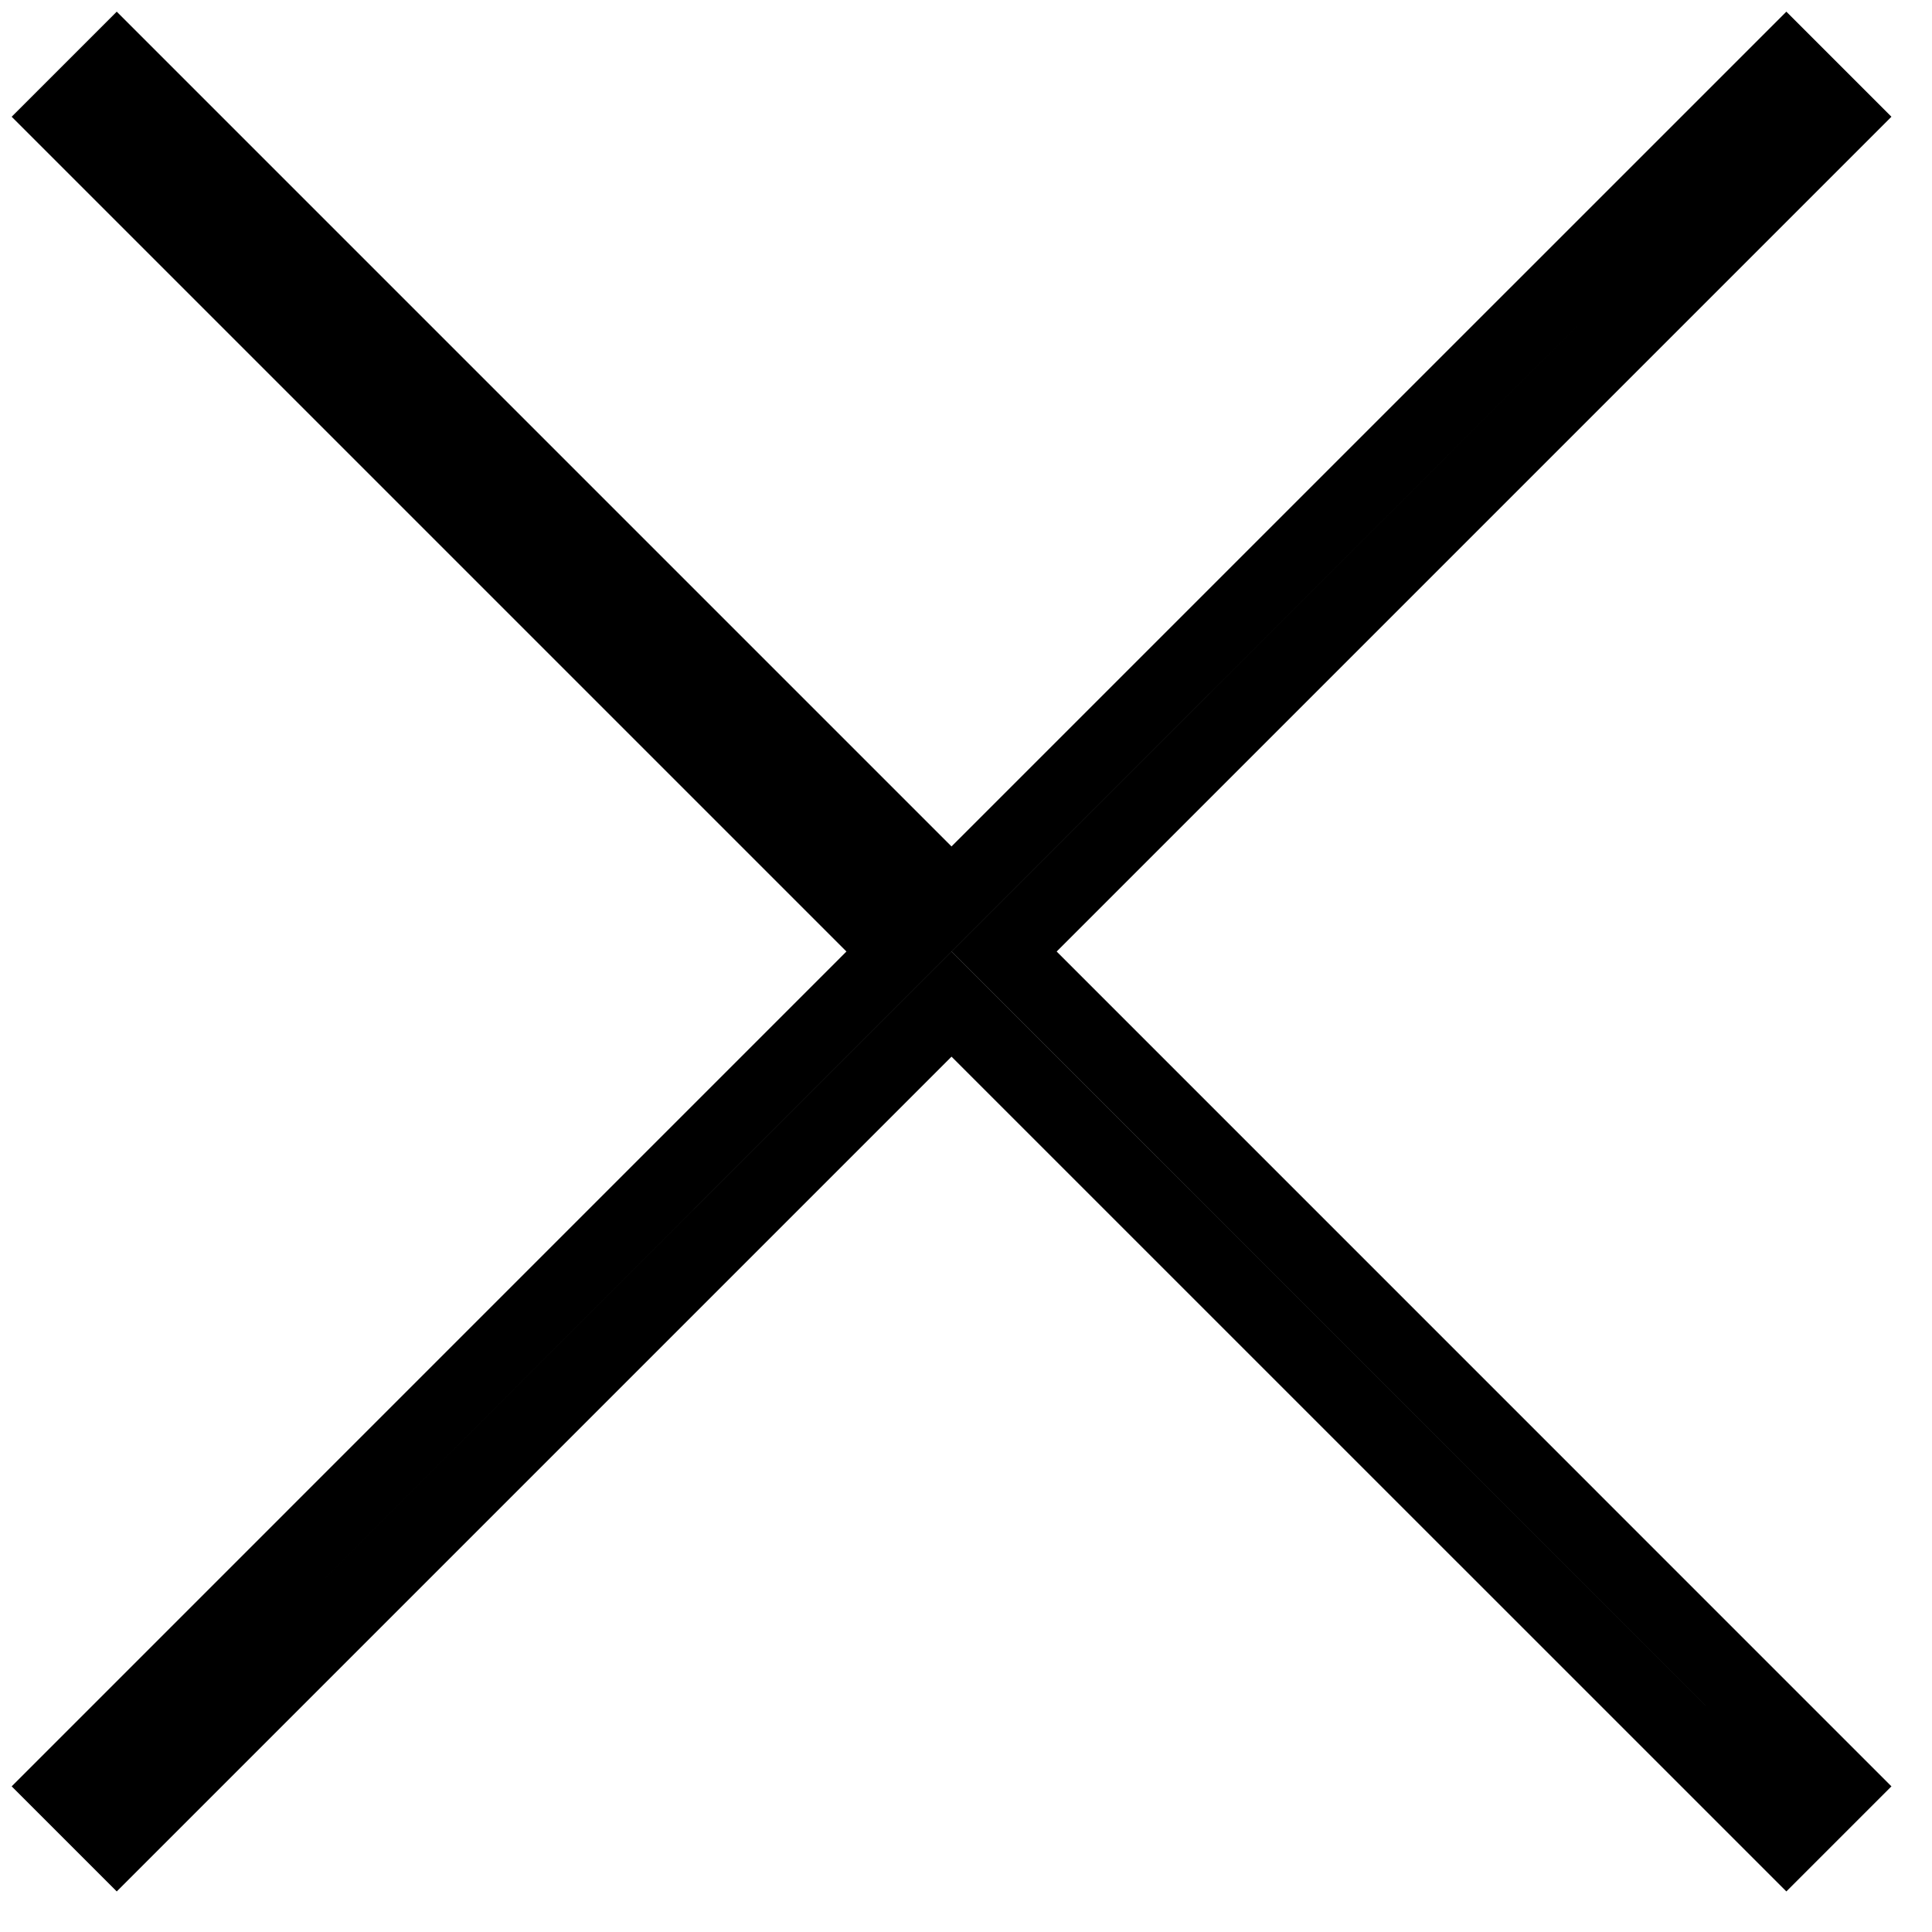
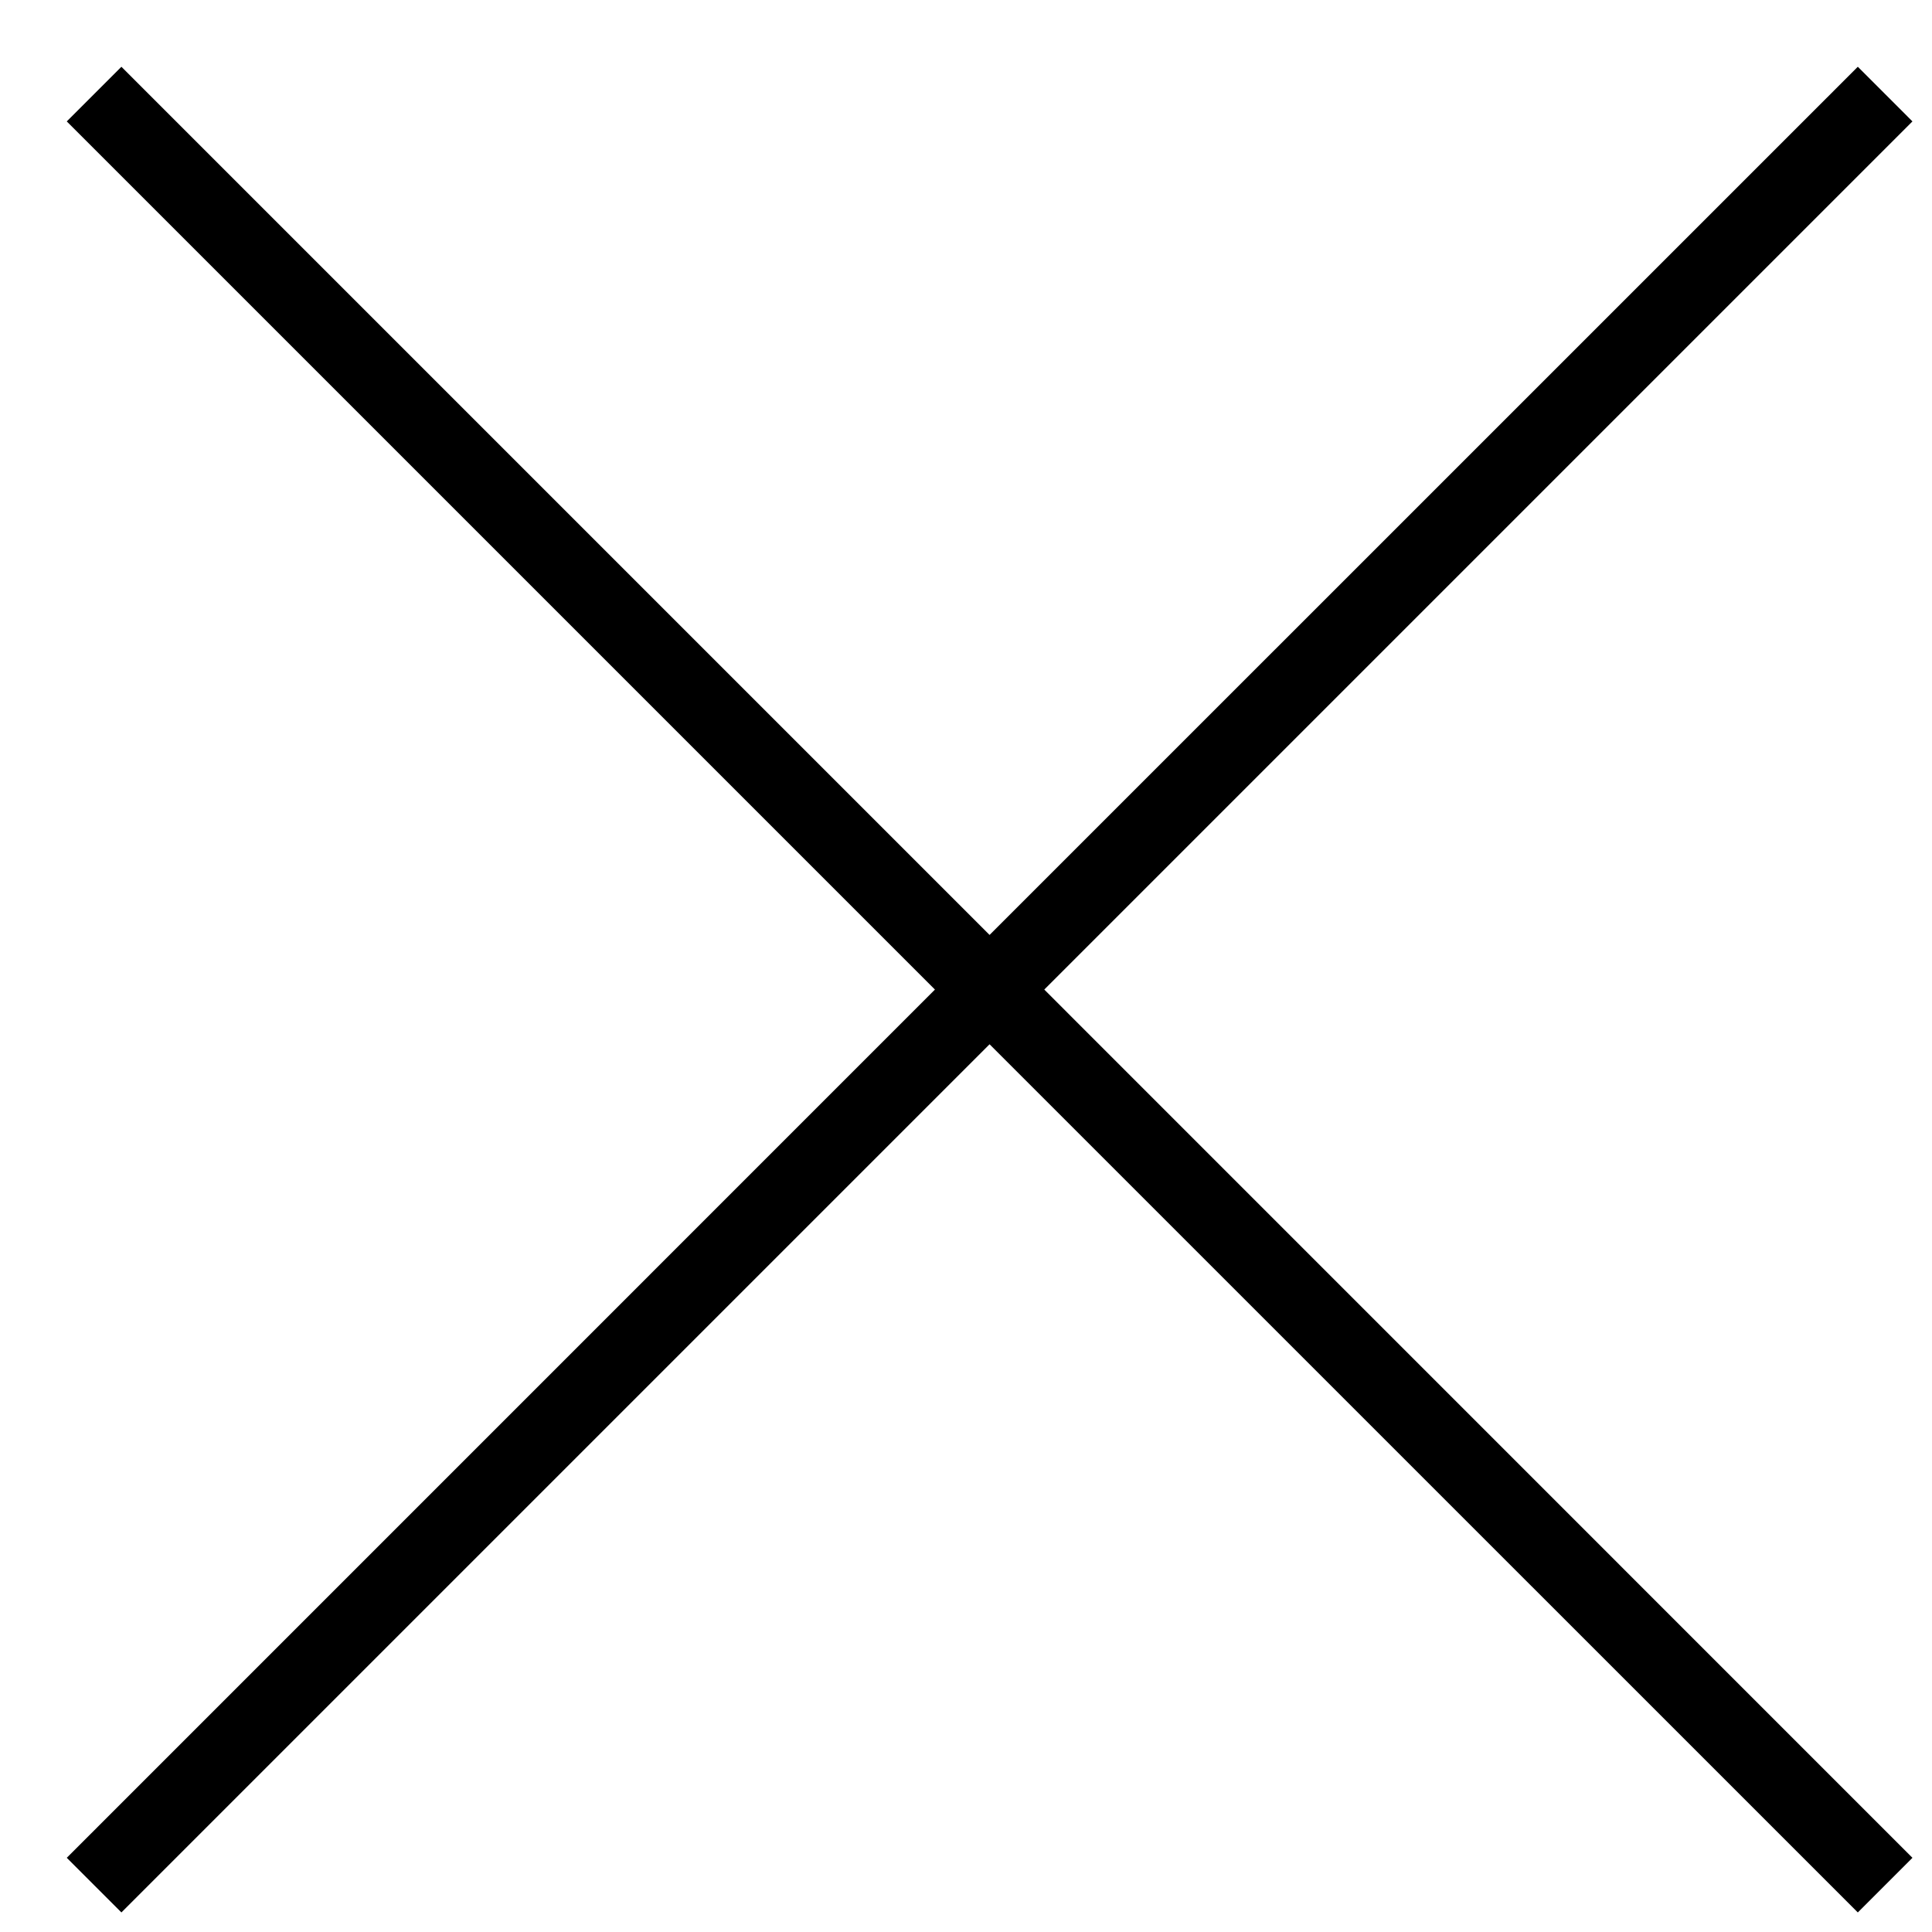
- <svg xmlns="http://www.w3.org/2000/svg" width="26px" height="26px" viewBox="0 0 26 26" version="1.1">
+ <svg xmlns="http://www.w3.org/2000/svg" width="25px" height="25px" viewBox="0 0 25 25" version="1.1">
  <defs />
  <g id="Page-1" stroke="none" stroke-width="1" fill="none" fill-rule="evenodd">
-     <g id="icon-search" transform="translate(-119, -1078)" stroke-linecap="square" stroke="#000000">
-       <g id="sizing" transform="translate(54, 467)">
-         <path d="M77.098,623.805 L66.218,612.925 L65.864,612.571 L66.571,611.864 L66.925,612.218 L77.805,623.098 L88.686,612.218 L89.04,611.864 L89.747,612.571 L89.393,612.925 L78.513,623.805 L89.393,634.686 L89.747,635.04 L89.04,635.747 L88.686,635.393 L77.805,624.513 L66.925,635.393 L66.571,635.747 L65.864,635.04 L66.218,634.686 L77.098,623.805 Z" id="clear-icon-2" />
+     <g id="icon-search" transform="translate(-117, -999)" fill="#000000">
+       <g id="sizing" transform="translate(51, 388)">
+         <path d="M78.098,623.805 L67.218,612.925 L66.864,612.571 L67.571,611.864 L67.925,612.218 L78.805,623.098 L89.686,612.218 L90.04,611.864 L90.747,612.571 L90.393,612.925 L79.513,623.805 L90.393,634.686 L90.747,635.04 L90.04,635.747 L89.686,635.393 L78.805,624.513 L67.925,635.393 L67.571,635.747 L66.864,635.04 L67.218,634.686 L78.098,623.805 Z" id="clear-icon-2" />
      </g>
    </g>
  </g>
</svg>
